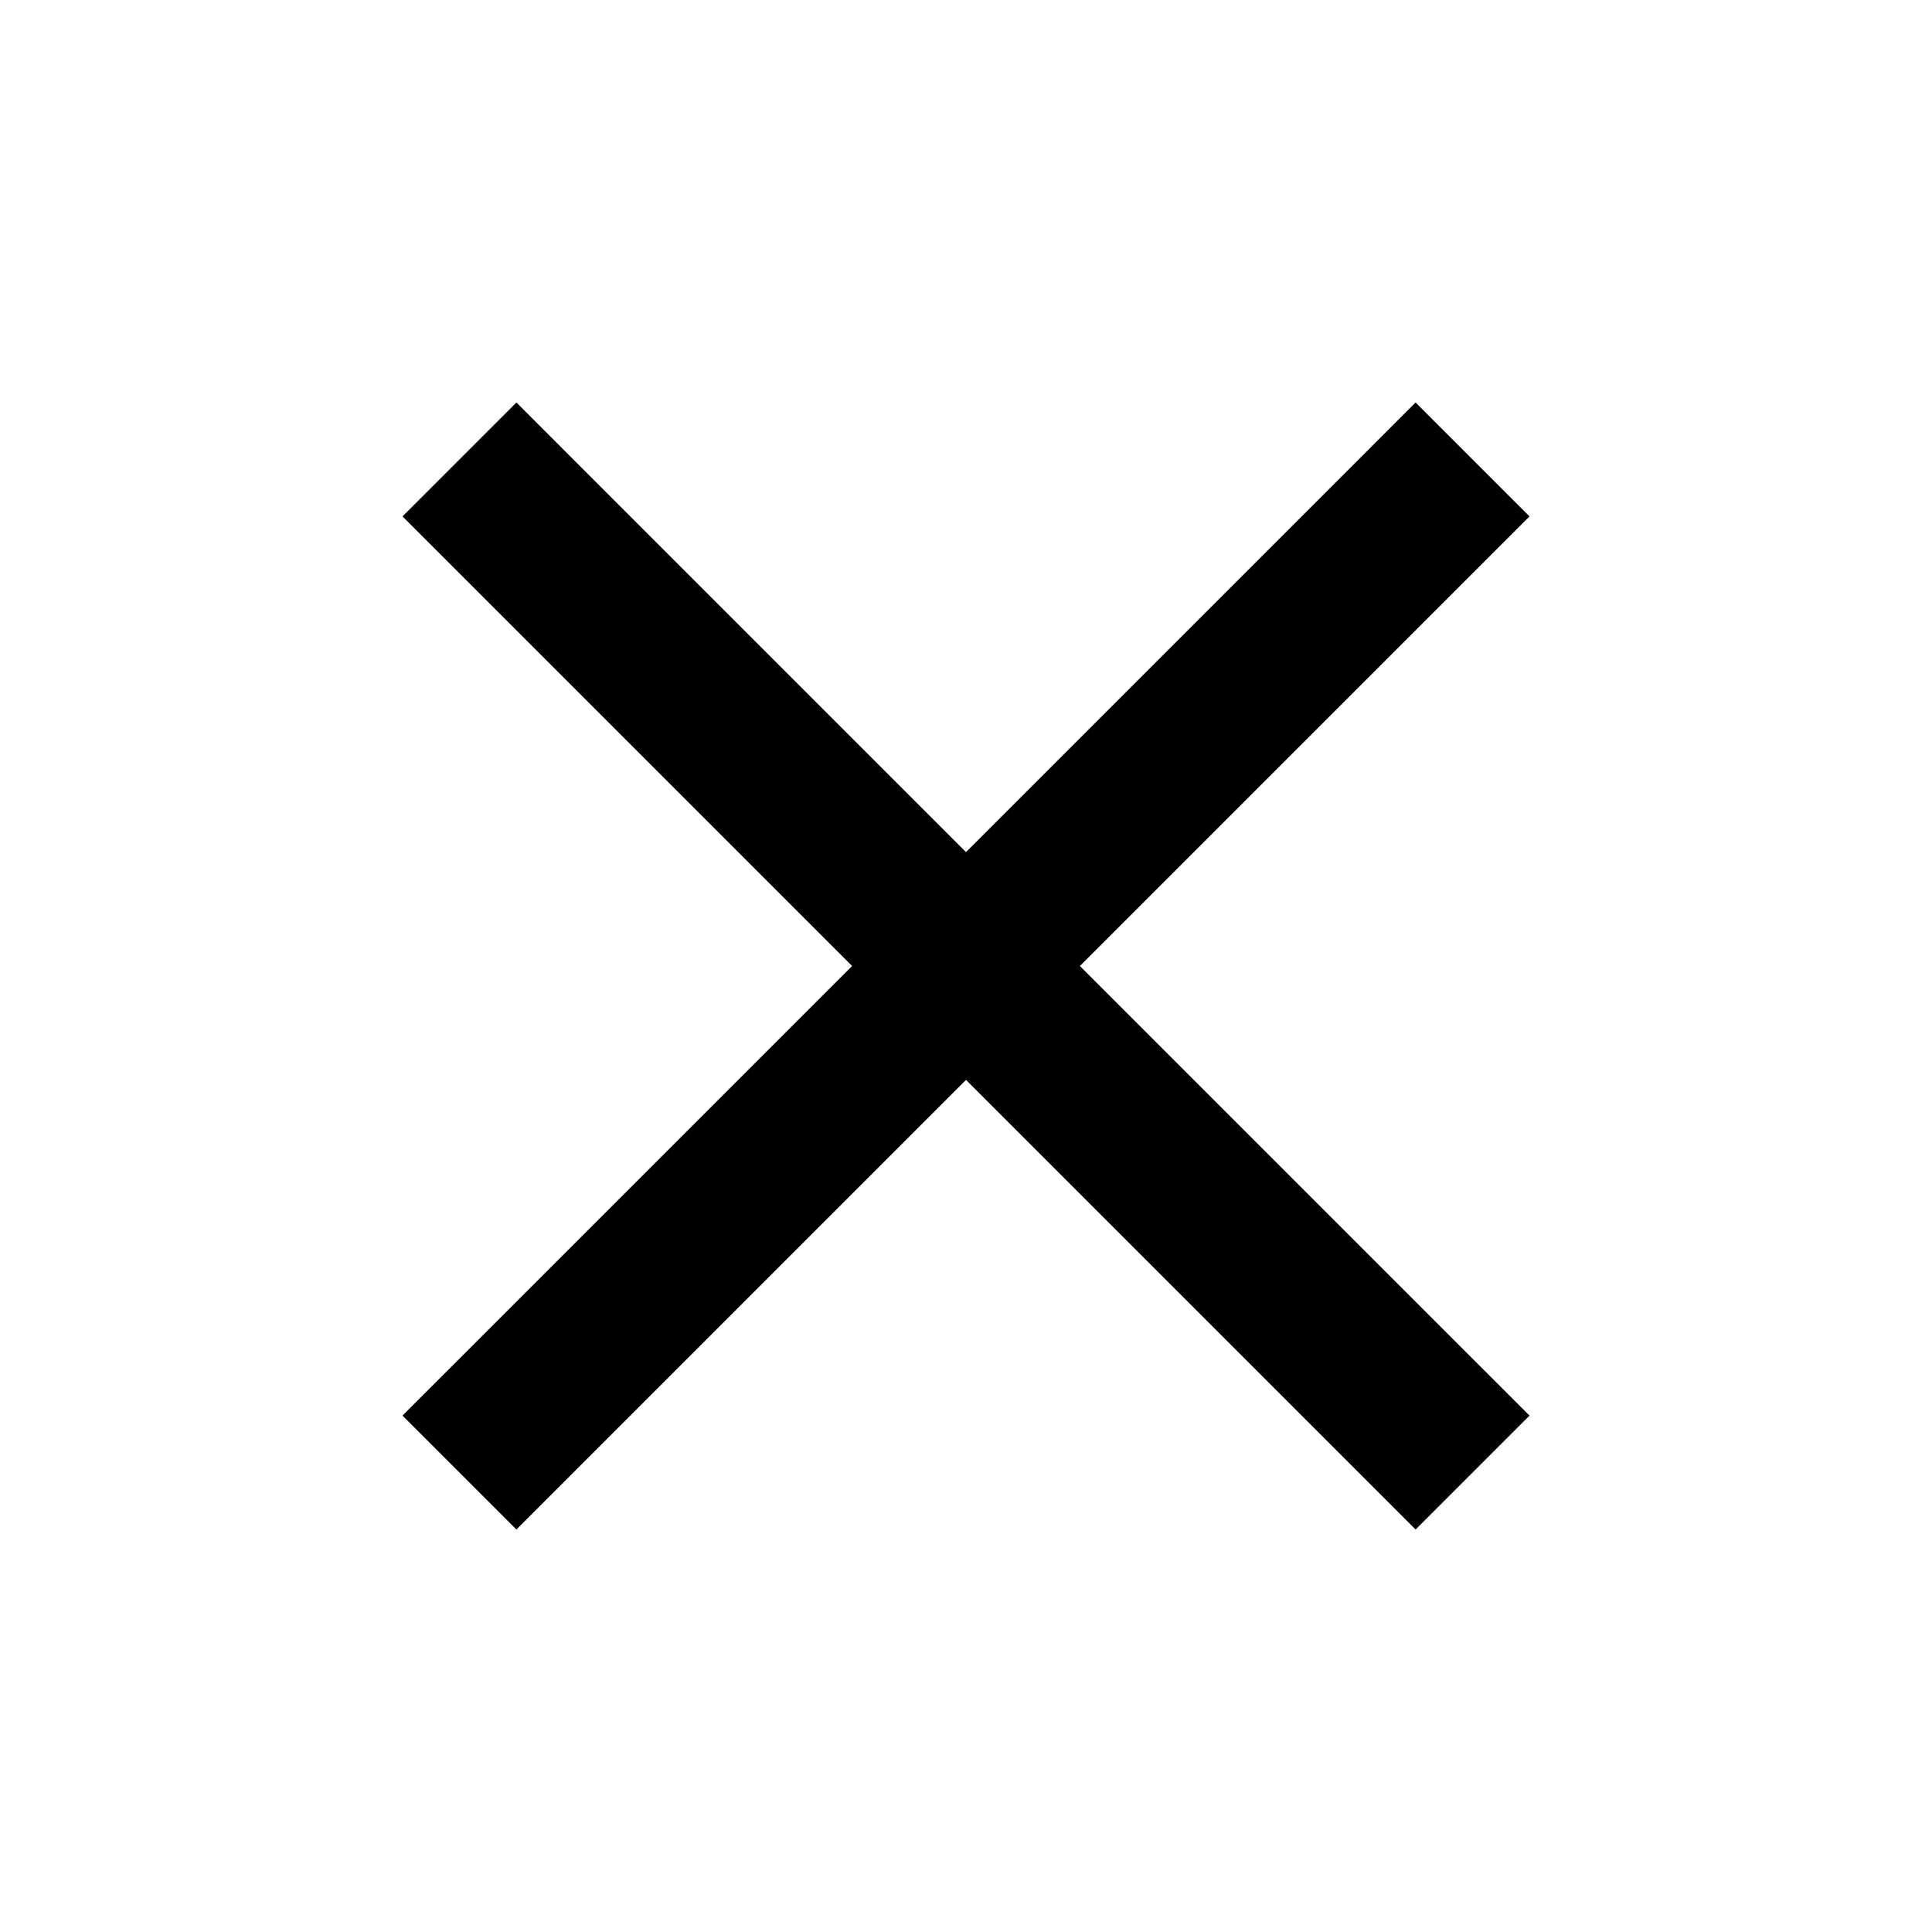
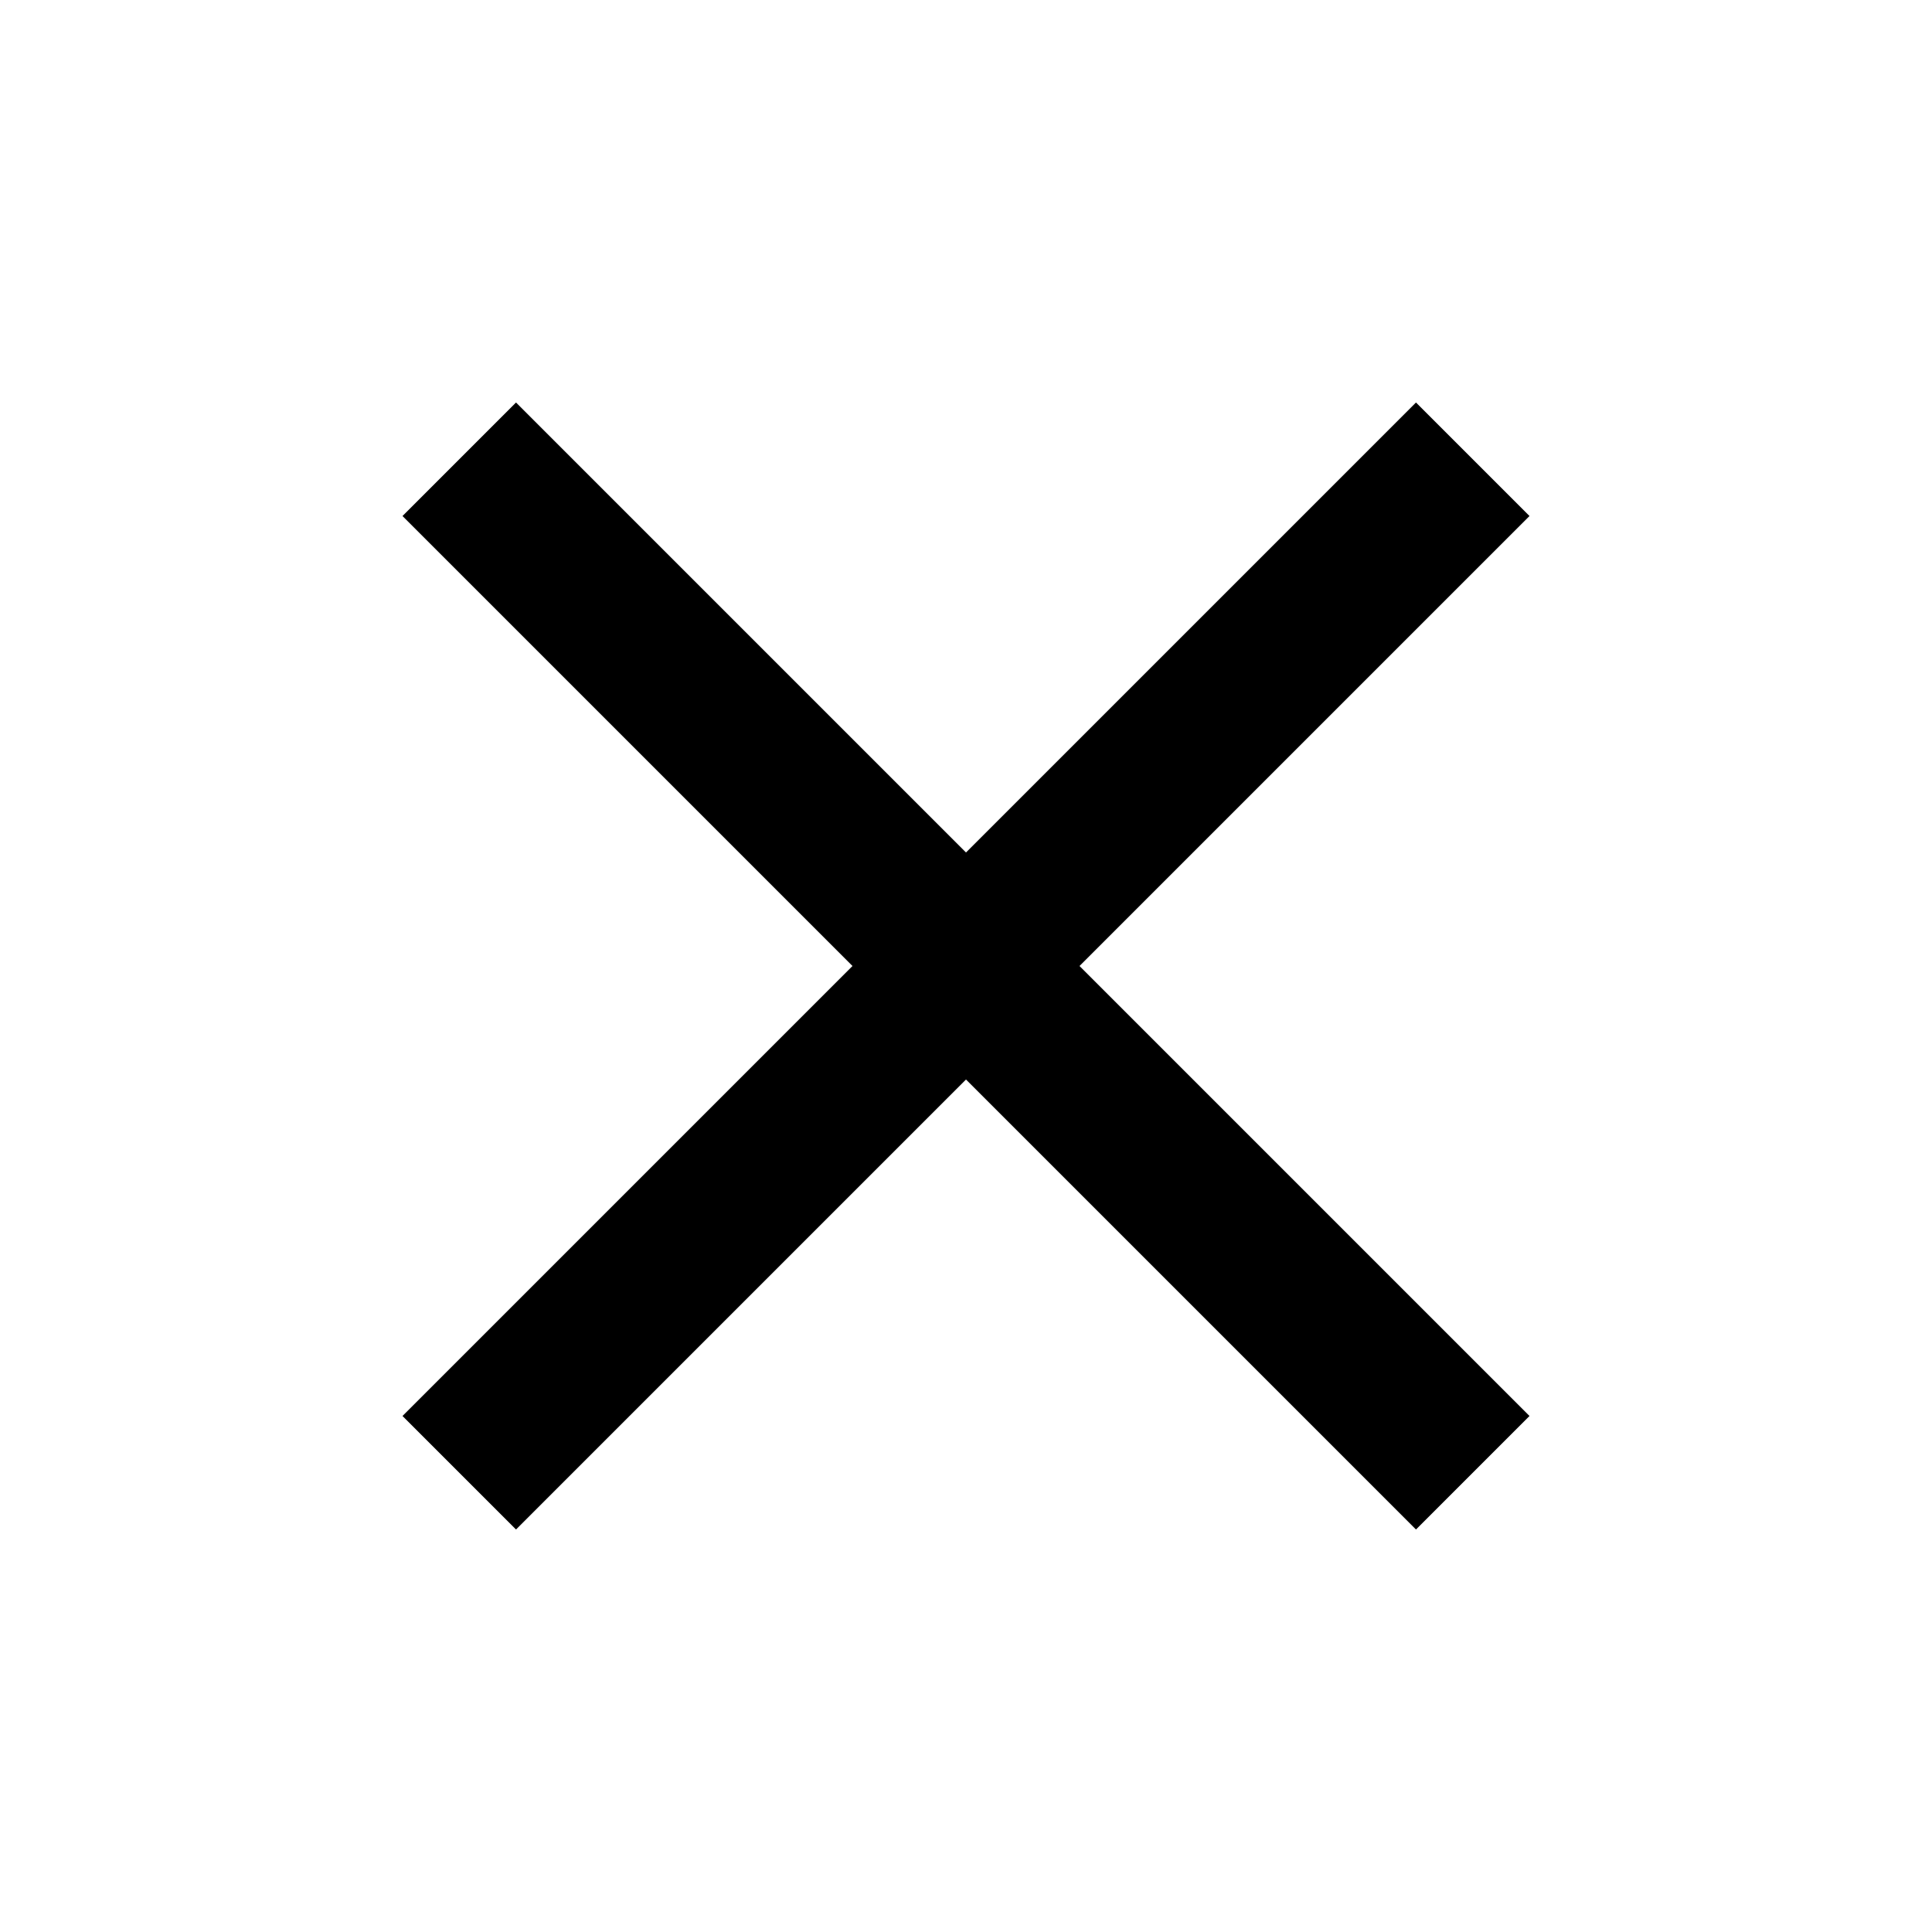
- <svg xmlns="http://www.w3.org/2000/svg" width="48" height="48" viewBox="0 0 48 48">
-   <path d="M38 12.83L35.17 10 24 21.17 12.83 10 10 12.83 21.17 24 10 35.17 12.83 38 24 26.83 35.17 38 38 35.17 26.83 24z" />
+ <svg xmlns="http://www.w3.org/2000/svg" viewBox="0 0 24 24" fill="black" width="48px" height="48px">
+   <path d="M19 6.41L17.59 5 12 10.59 6.41 5 5 6.41 10.59 12 5 17.59 6.41 19 12 13.41 17.59 19 19 17.59 13.41 12z" />
+   <path d="M0 0h24v24H0z" fill="none" />
</svg>
